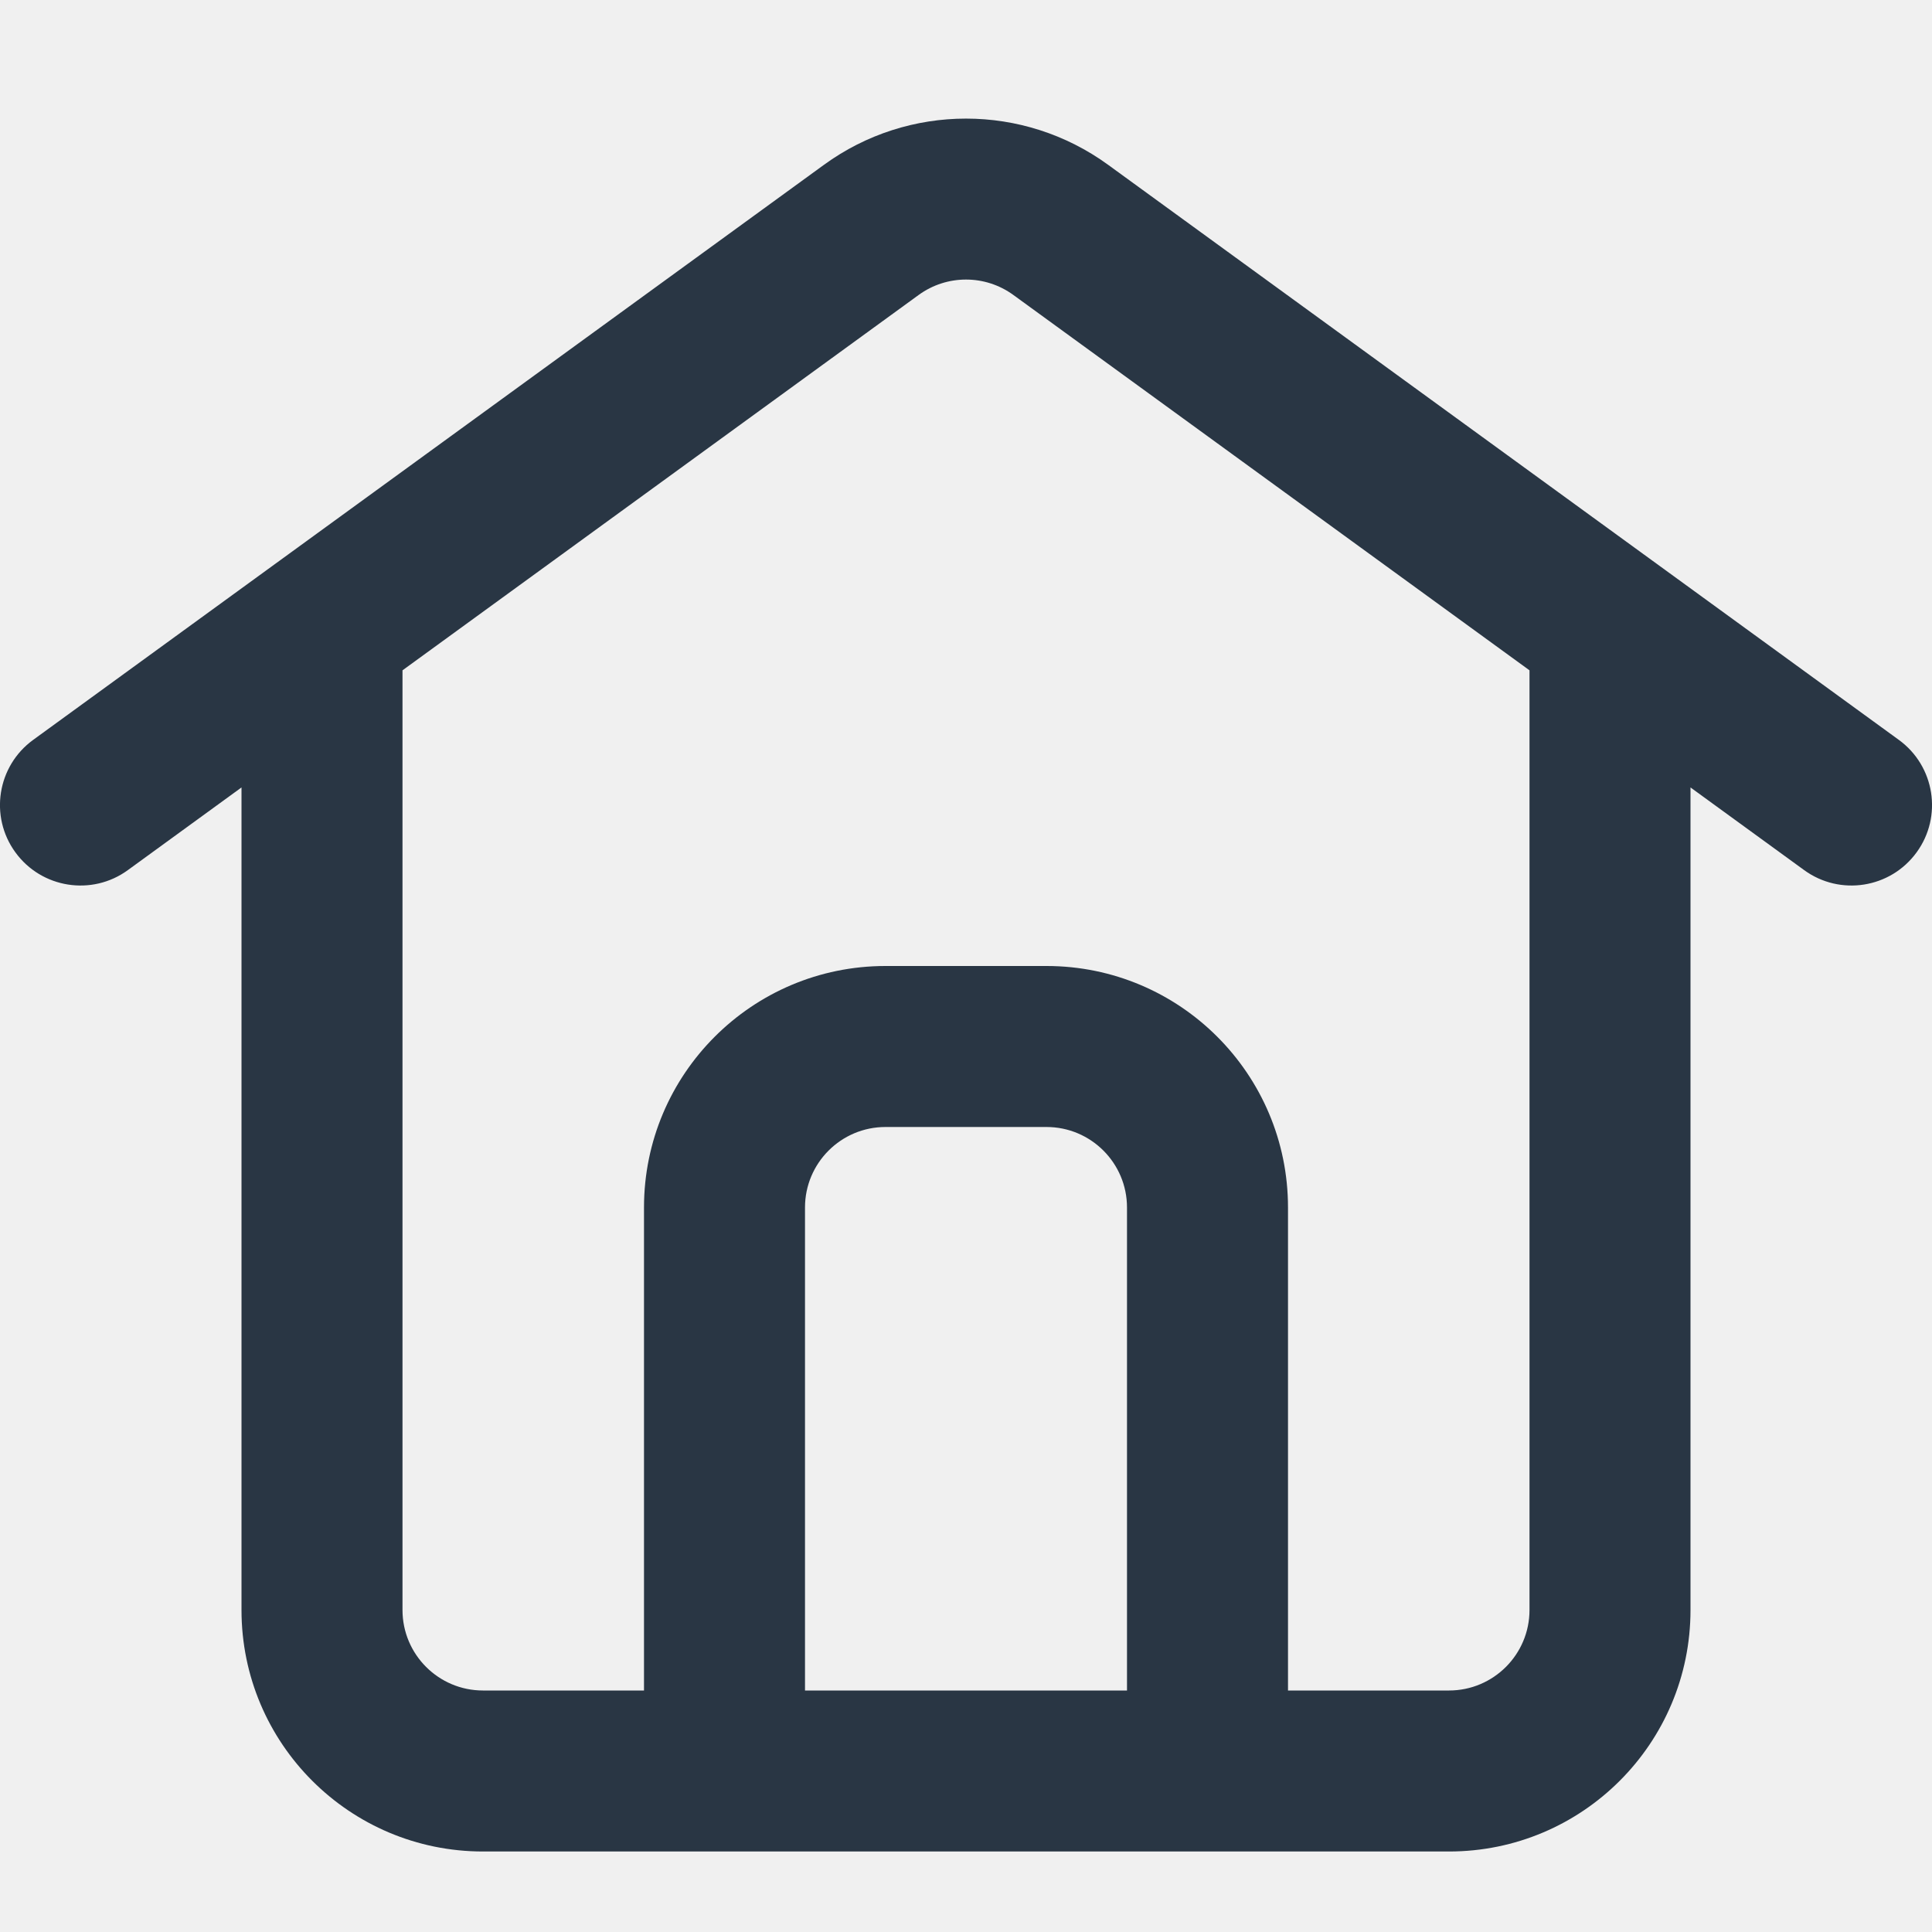
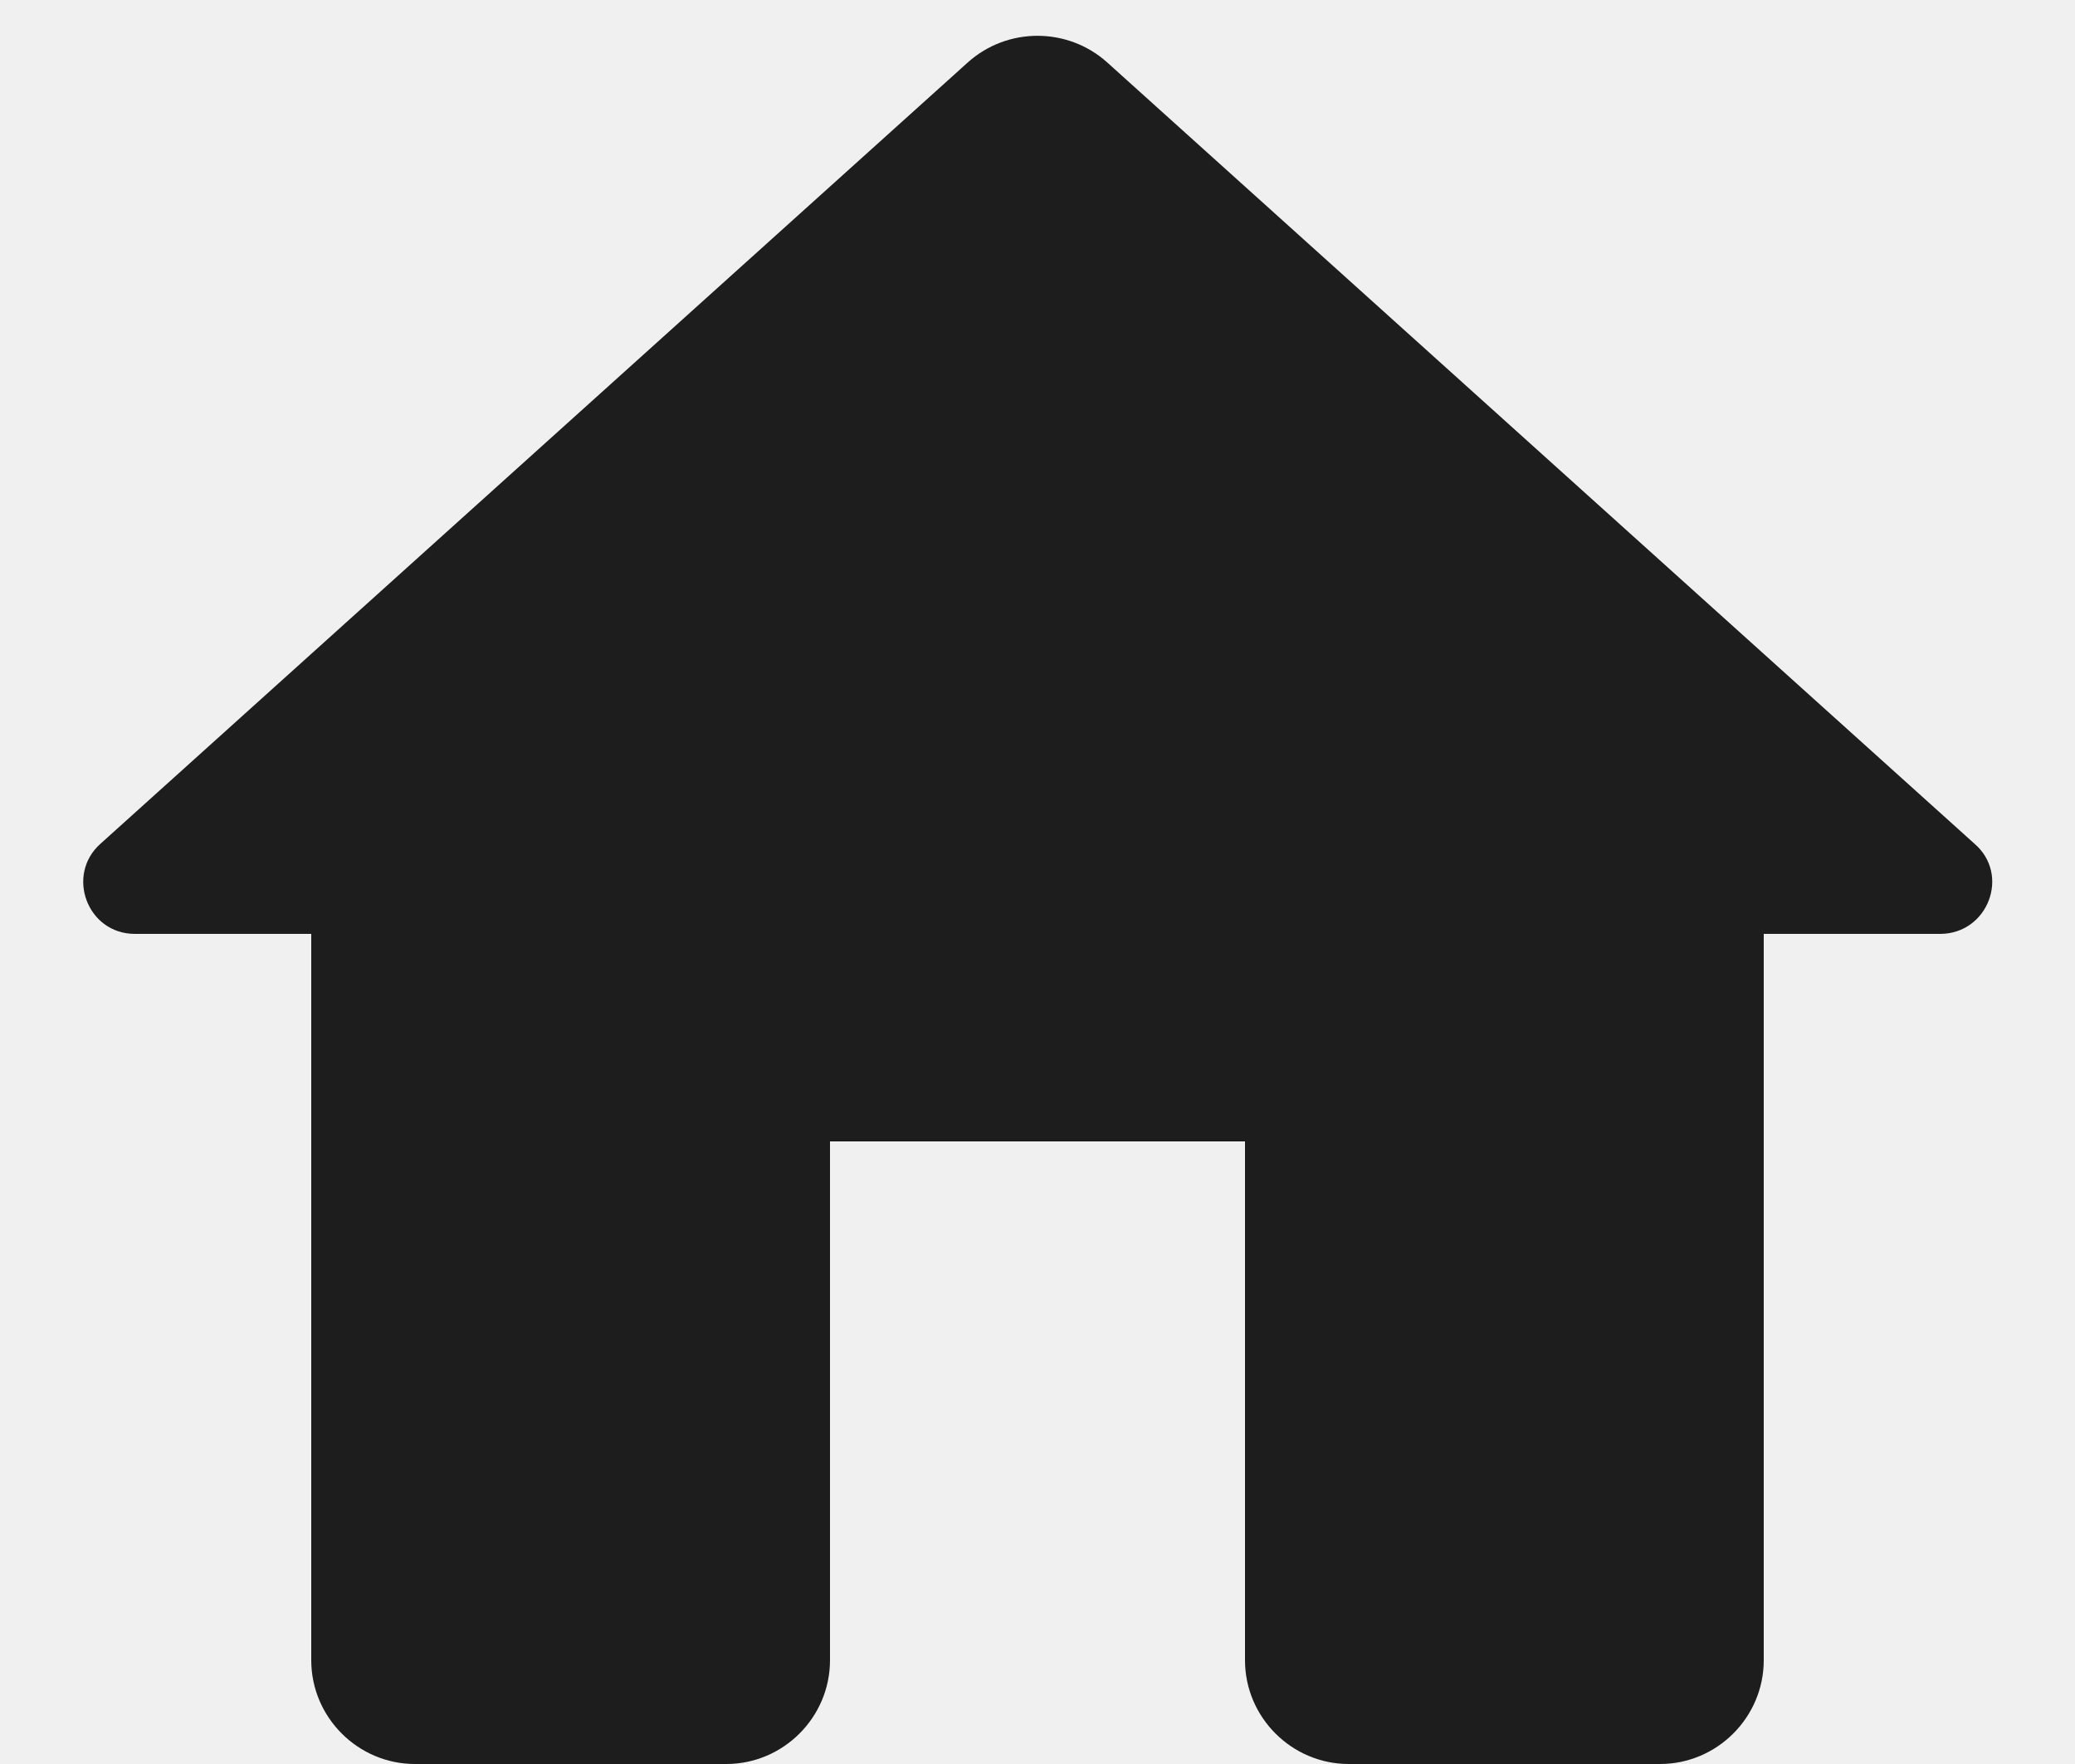
- <svg xmlns="http://www.w3.org/2000/svg" width="24" height="24" viewBox="0 0 24 24" fill="none">
-   <g clip-path="url(#clip0)">
-     <path fill-rule="evenodd" clip-rule="evenodd" d="M12.588 3.664C12.238 3.409 11.762 3.409 11.412 3.664L5 8.327V20C5 20.552 5.448 21 6 21H8V15C8 13.343 9.343 12 11 12H13C14.657 12 16 13.343 16 15V21H18C18.552 21 19 20.552 19 20V8.327L12.588 3.664ZM21 9.782L22.412 10.809C22.859 11.134 23.484 11.035 23.809 10.588C24.134 10.142 24.035 9.516 23.588 9.191L13.765 2.047C12.713 1.282 11.287 1.282 10.236 2.047L0.412 9.191C-0.035 9.516 -0.134 10.142 0.191 10.588C0.516 11.035 1.142 11.134 1.588 10.809L3 9.782V20C3 21.657 4.343 23 6 23H18C19.657 23 21 21.657 21 20V9.782ZM14 21V15C14 14.448 13.552 14 13 14H11C10.448 14 10 14.448 10 15V21H14Z" fill="#293644" />
+ <svg xmlns="http://www.w3.org/2000/svg" width="20px" height="17px" viewBox="0 0 20 17" version="1.1">
+   <g id="Icons" stroke="none" stroke-width="1" fill="none" fill-rule="evenodd">
+     <g id="Rounded" transform="translate(-816, -289)">
+       <g id="Action" transform="translate(100, 100)">
+         <g id="-Round-/-Action-/-home" transform="translate(714, 186)">
+           <g transform="translate(0, 0)">
+             <polygon id="Path" points="0 0 24 0 24 24 0 24" />
+             <path d="M10,19 L10,14 L14,14 L14,19 C14,19.55 14.45,20 15,20 L18,20 C18.55,20 19,19.55 19,19 L19,12 L20.7,12 C21.16,12 21.38,11.43 21.03,11.13 L12.67,3.6 C12.29,3.26 11.71,3.26 11.33,3.6 L2.97,11.13 C2.63,11.43 2.84,12 3.3,12 L5,12 L5,19 C5,19.55 5.45,20 6,20 L9,20 C9.55,20 10,19.55 10,19 Z" id="🔹Icon-Color" fill="#1D1D1D" />
+           </g>
+         </g>
+       </g>
+     </g>
  </g>
-   <defs>
-     <clipPath id="clip0">
-       <rect width="24" height="24" fill="white" />
-     </clipPath>
-   </defs>
</svg>
